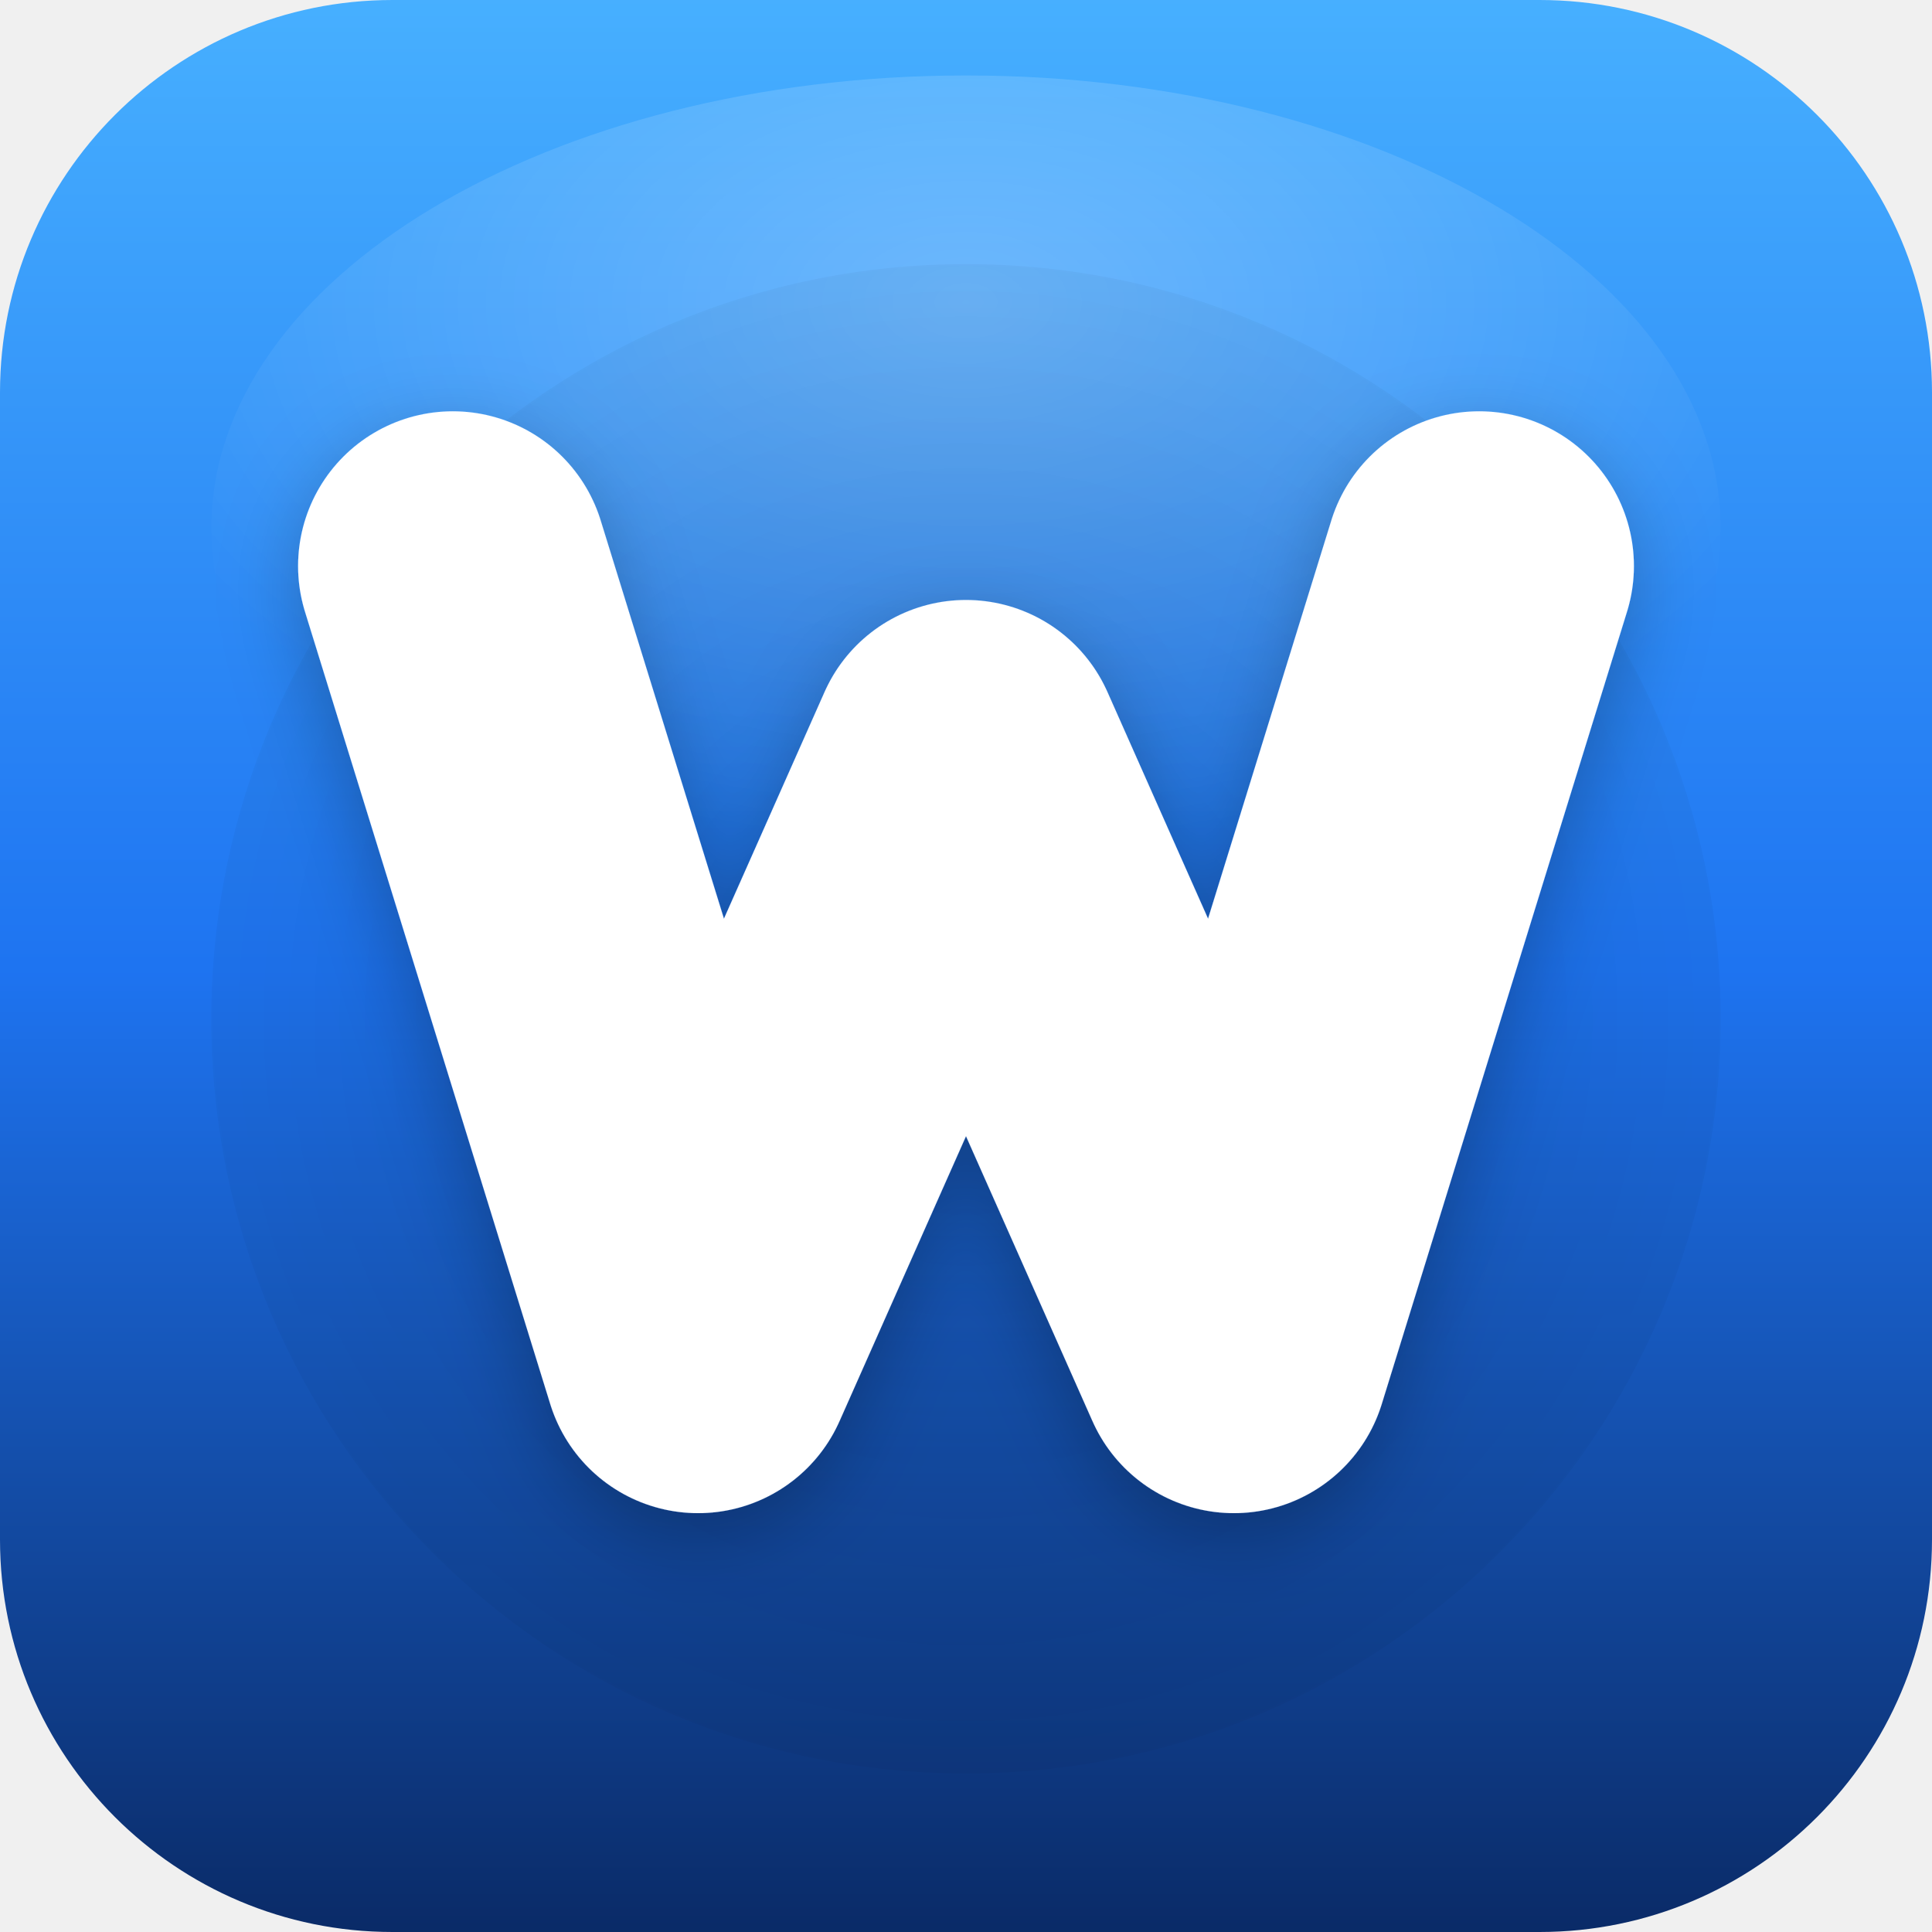
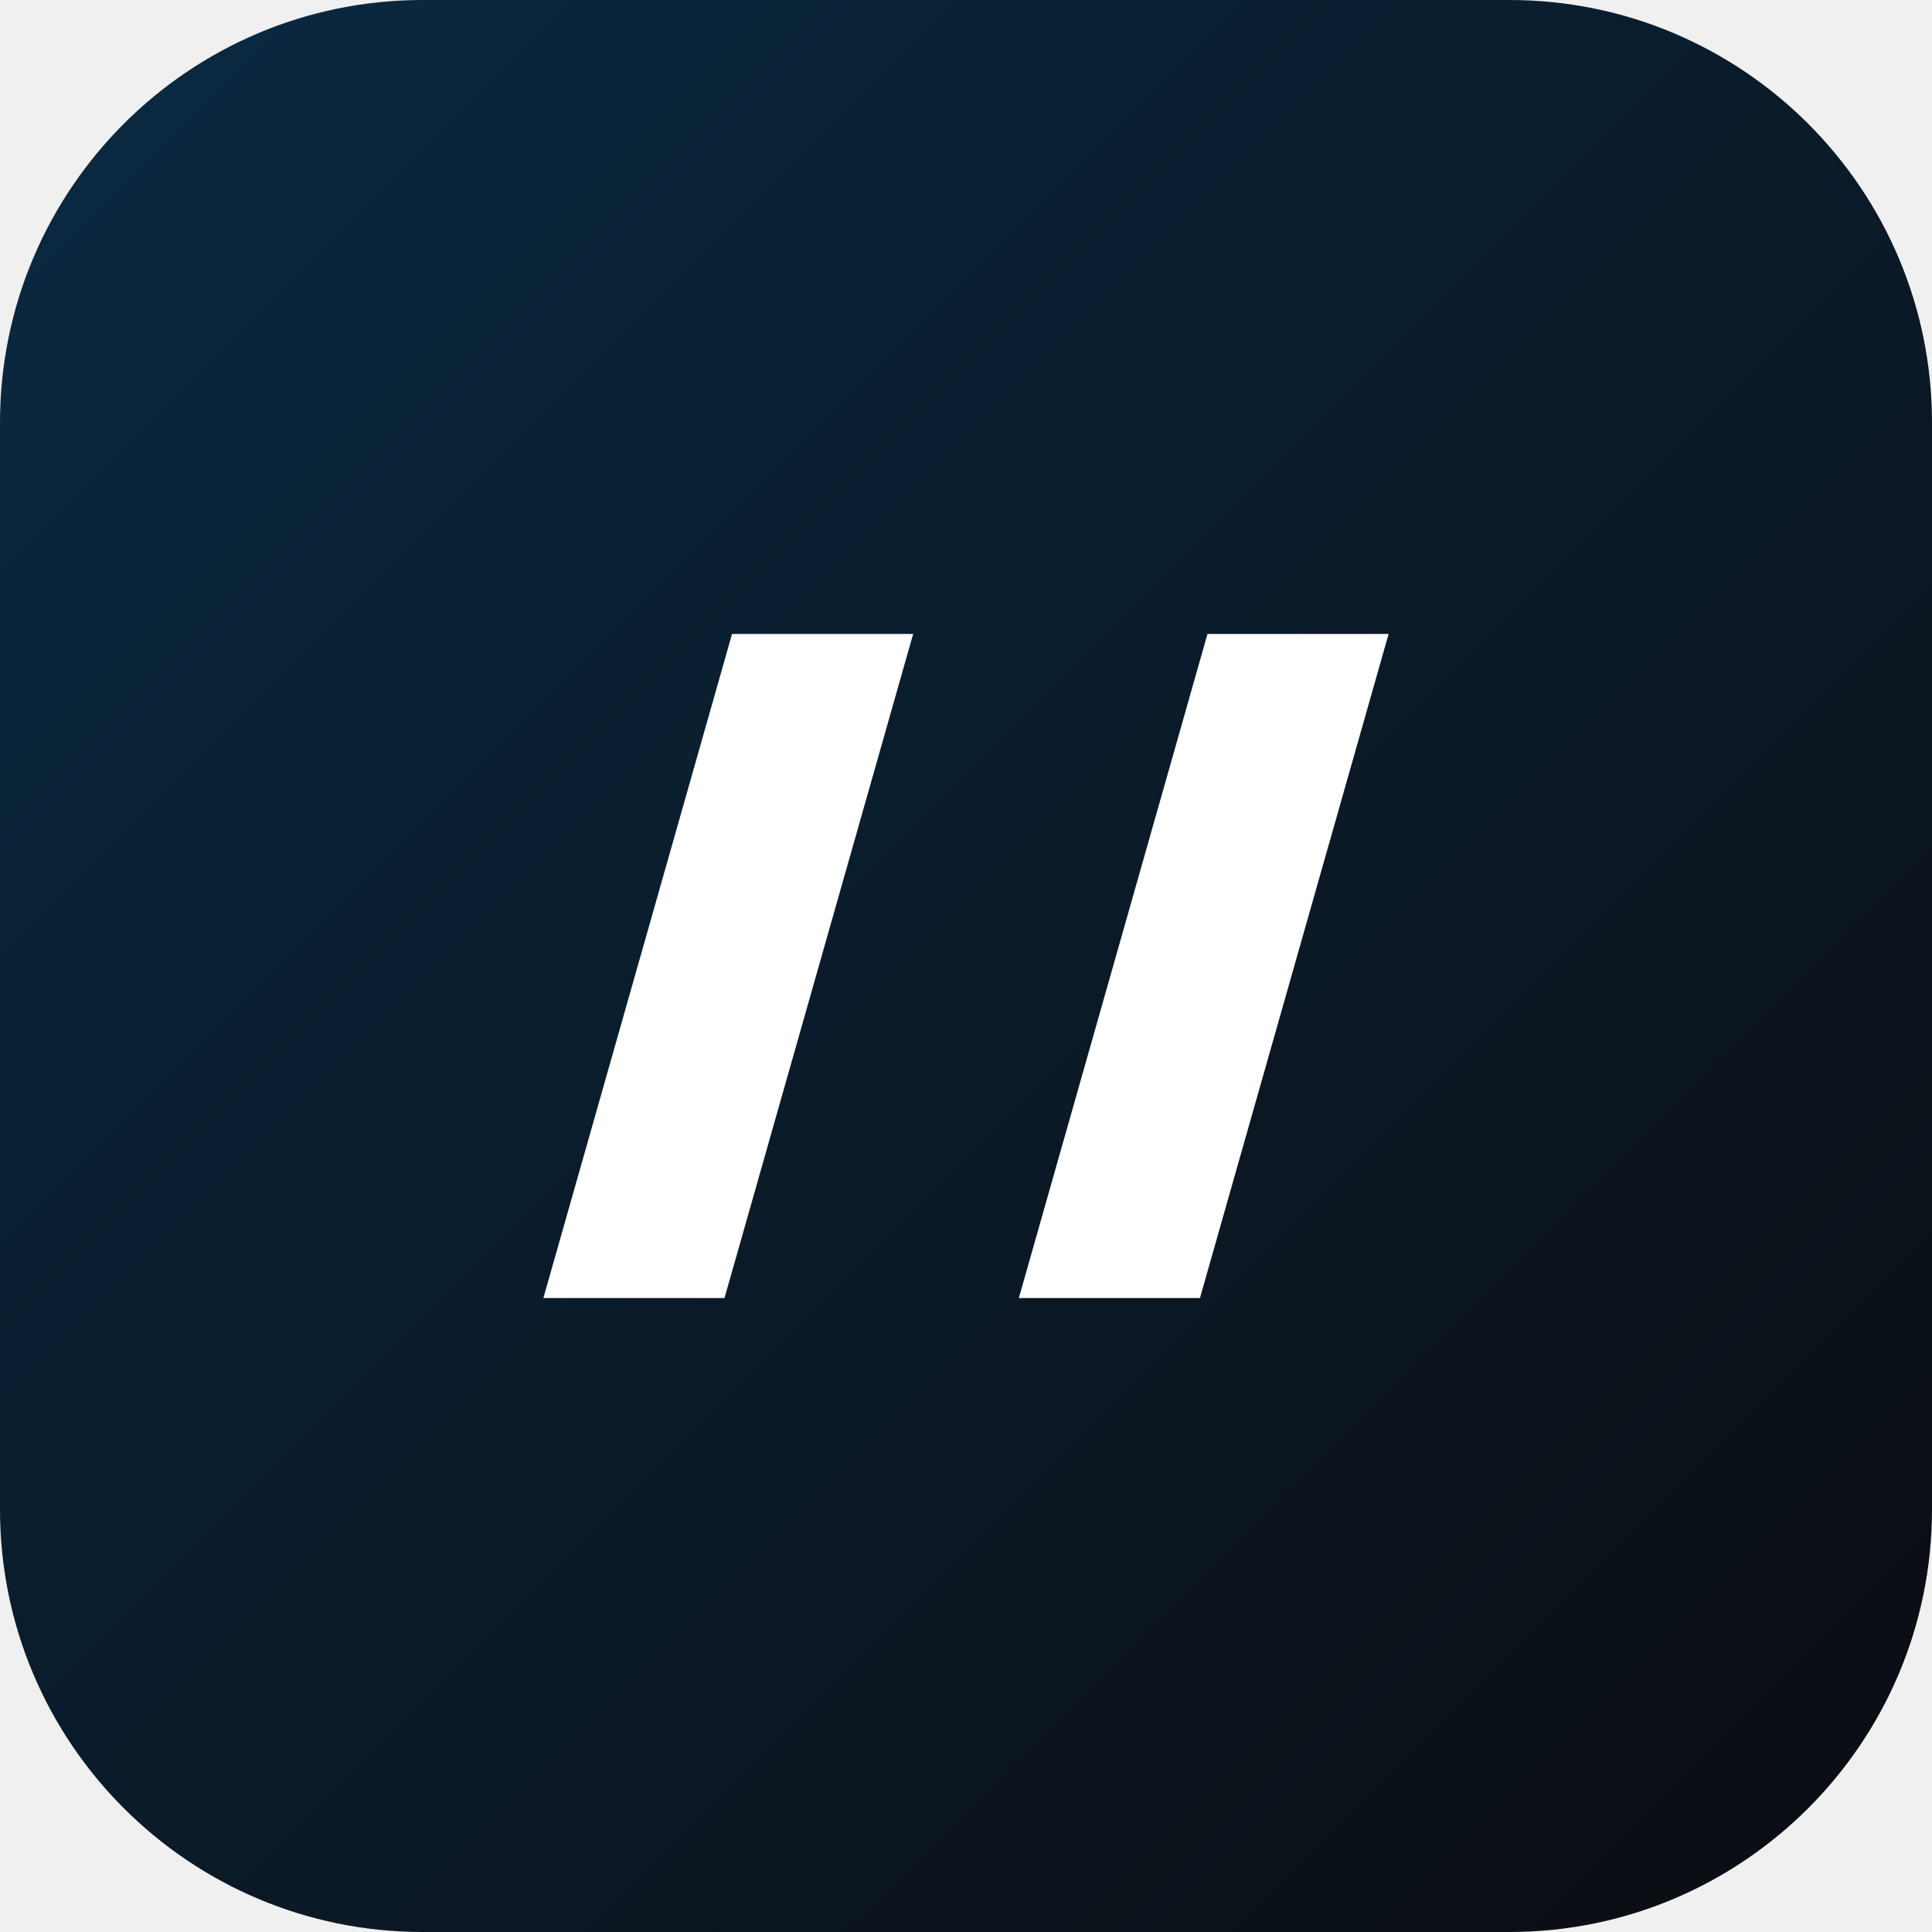
- <svg xmlns="http://www.w3.org/2000/svg" viewBox="0 0 512 512" role="img" aria-label="Whylee premium icon">
+ <svg xmlns="http://www.w3.org/2000/svg" width="256" height="256" viewBox="0 0 256 256">
  <defs>
-     <linearGradient id="bg" x1="50%" y1="0%" x2="50%" y2="100%">
-       <stop offset="0%" stop-color="#47b0ff" />
-       <stop offset="50%" stop-color="#1e74f1" />
-       <stop offset="100%" stop-color="#0a2a66" />
+     <linearGradient id="g" x1="0" y1="0" x2="1" y2="1">
+       <stop offset="0%" stop-color="#0a2a43" />
+       <stop offset="100%" stop-color="#0b0c10" />
    </linearGradient>
-     <radialGradient id="highlight" cx="50%" cy="25%" r="60%">
-       <stop offset="0%" stop-color="rgba(255,255,255,0.25)" />
-       <stop offset="100%" stop-color="rgba(255,255,255,0)" />
-     </radialGradient>
-     <radialGradient id="glow" cx="50%" cy="50%" r="65%">
-       <stop offset="0%" stop-color="rgba(0,0,0,0.15)" />
-       <stop offset="100%" stop-color="rgba(0,0,0,0)" />
-     </radialGradient>
  </defs>
-   <rect width="512" height="512" rx="104" fill="url(#bg)" />
-   <ellipse cx="256" cy="140" rx="200" ry="120" fill="url(#highlight)" />
-   <circle cx="256" cy="270" r="200" fill="url(#glow)" />
-   <path d="M120 150 L185 360 L256 200 L327 360 L392 150" fill="none" stroke="#ffffff" stroke-width="82" stroke-linecap="round" stroke-linejoin="round" filter="drop-shadow(0px 6px 10px rgba(0,0,0,0.25))" />
+   <rect width="256" height="256" rx="56" fill="url(#g)" />
+   <path d="M72 172l25-88h24l-25 88H72zm63 0l25-88h24l-25 88h-24z" fill="#fff" />
</svg>
